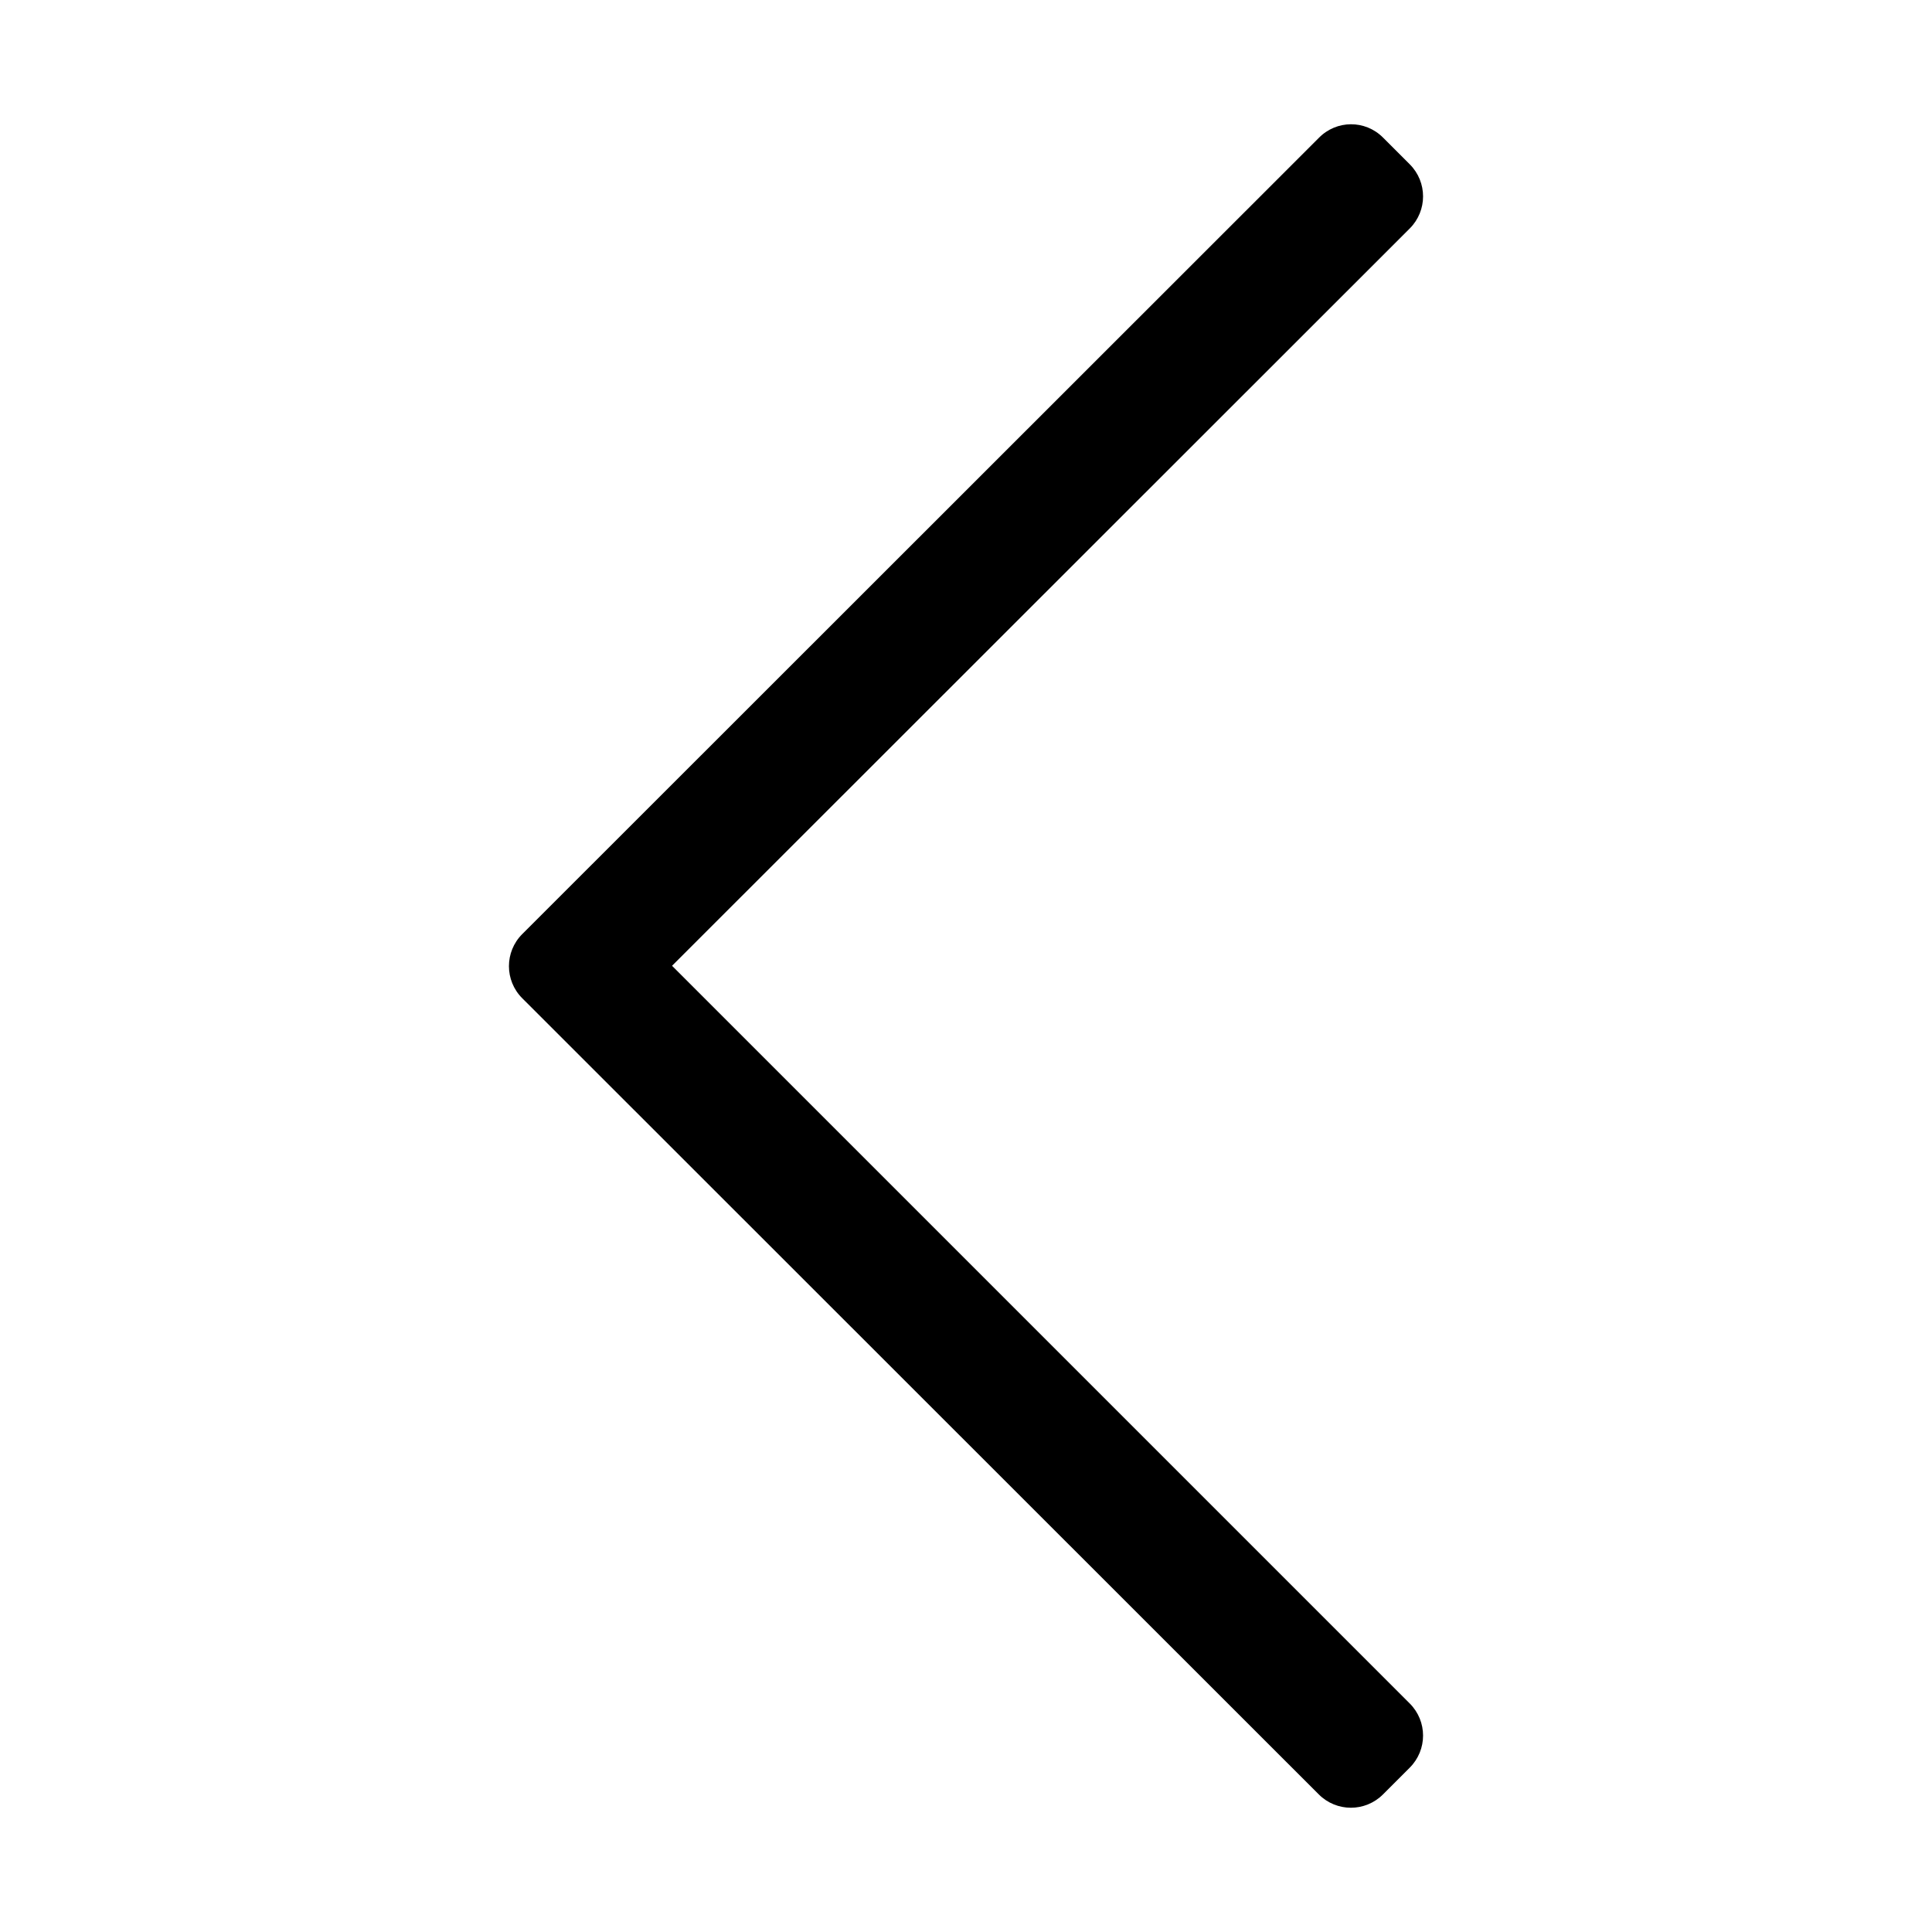
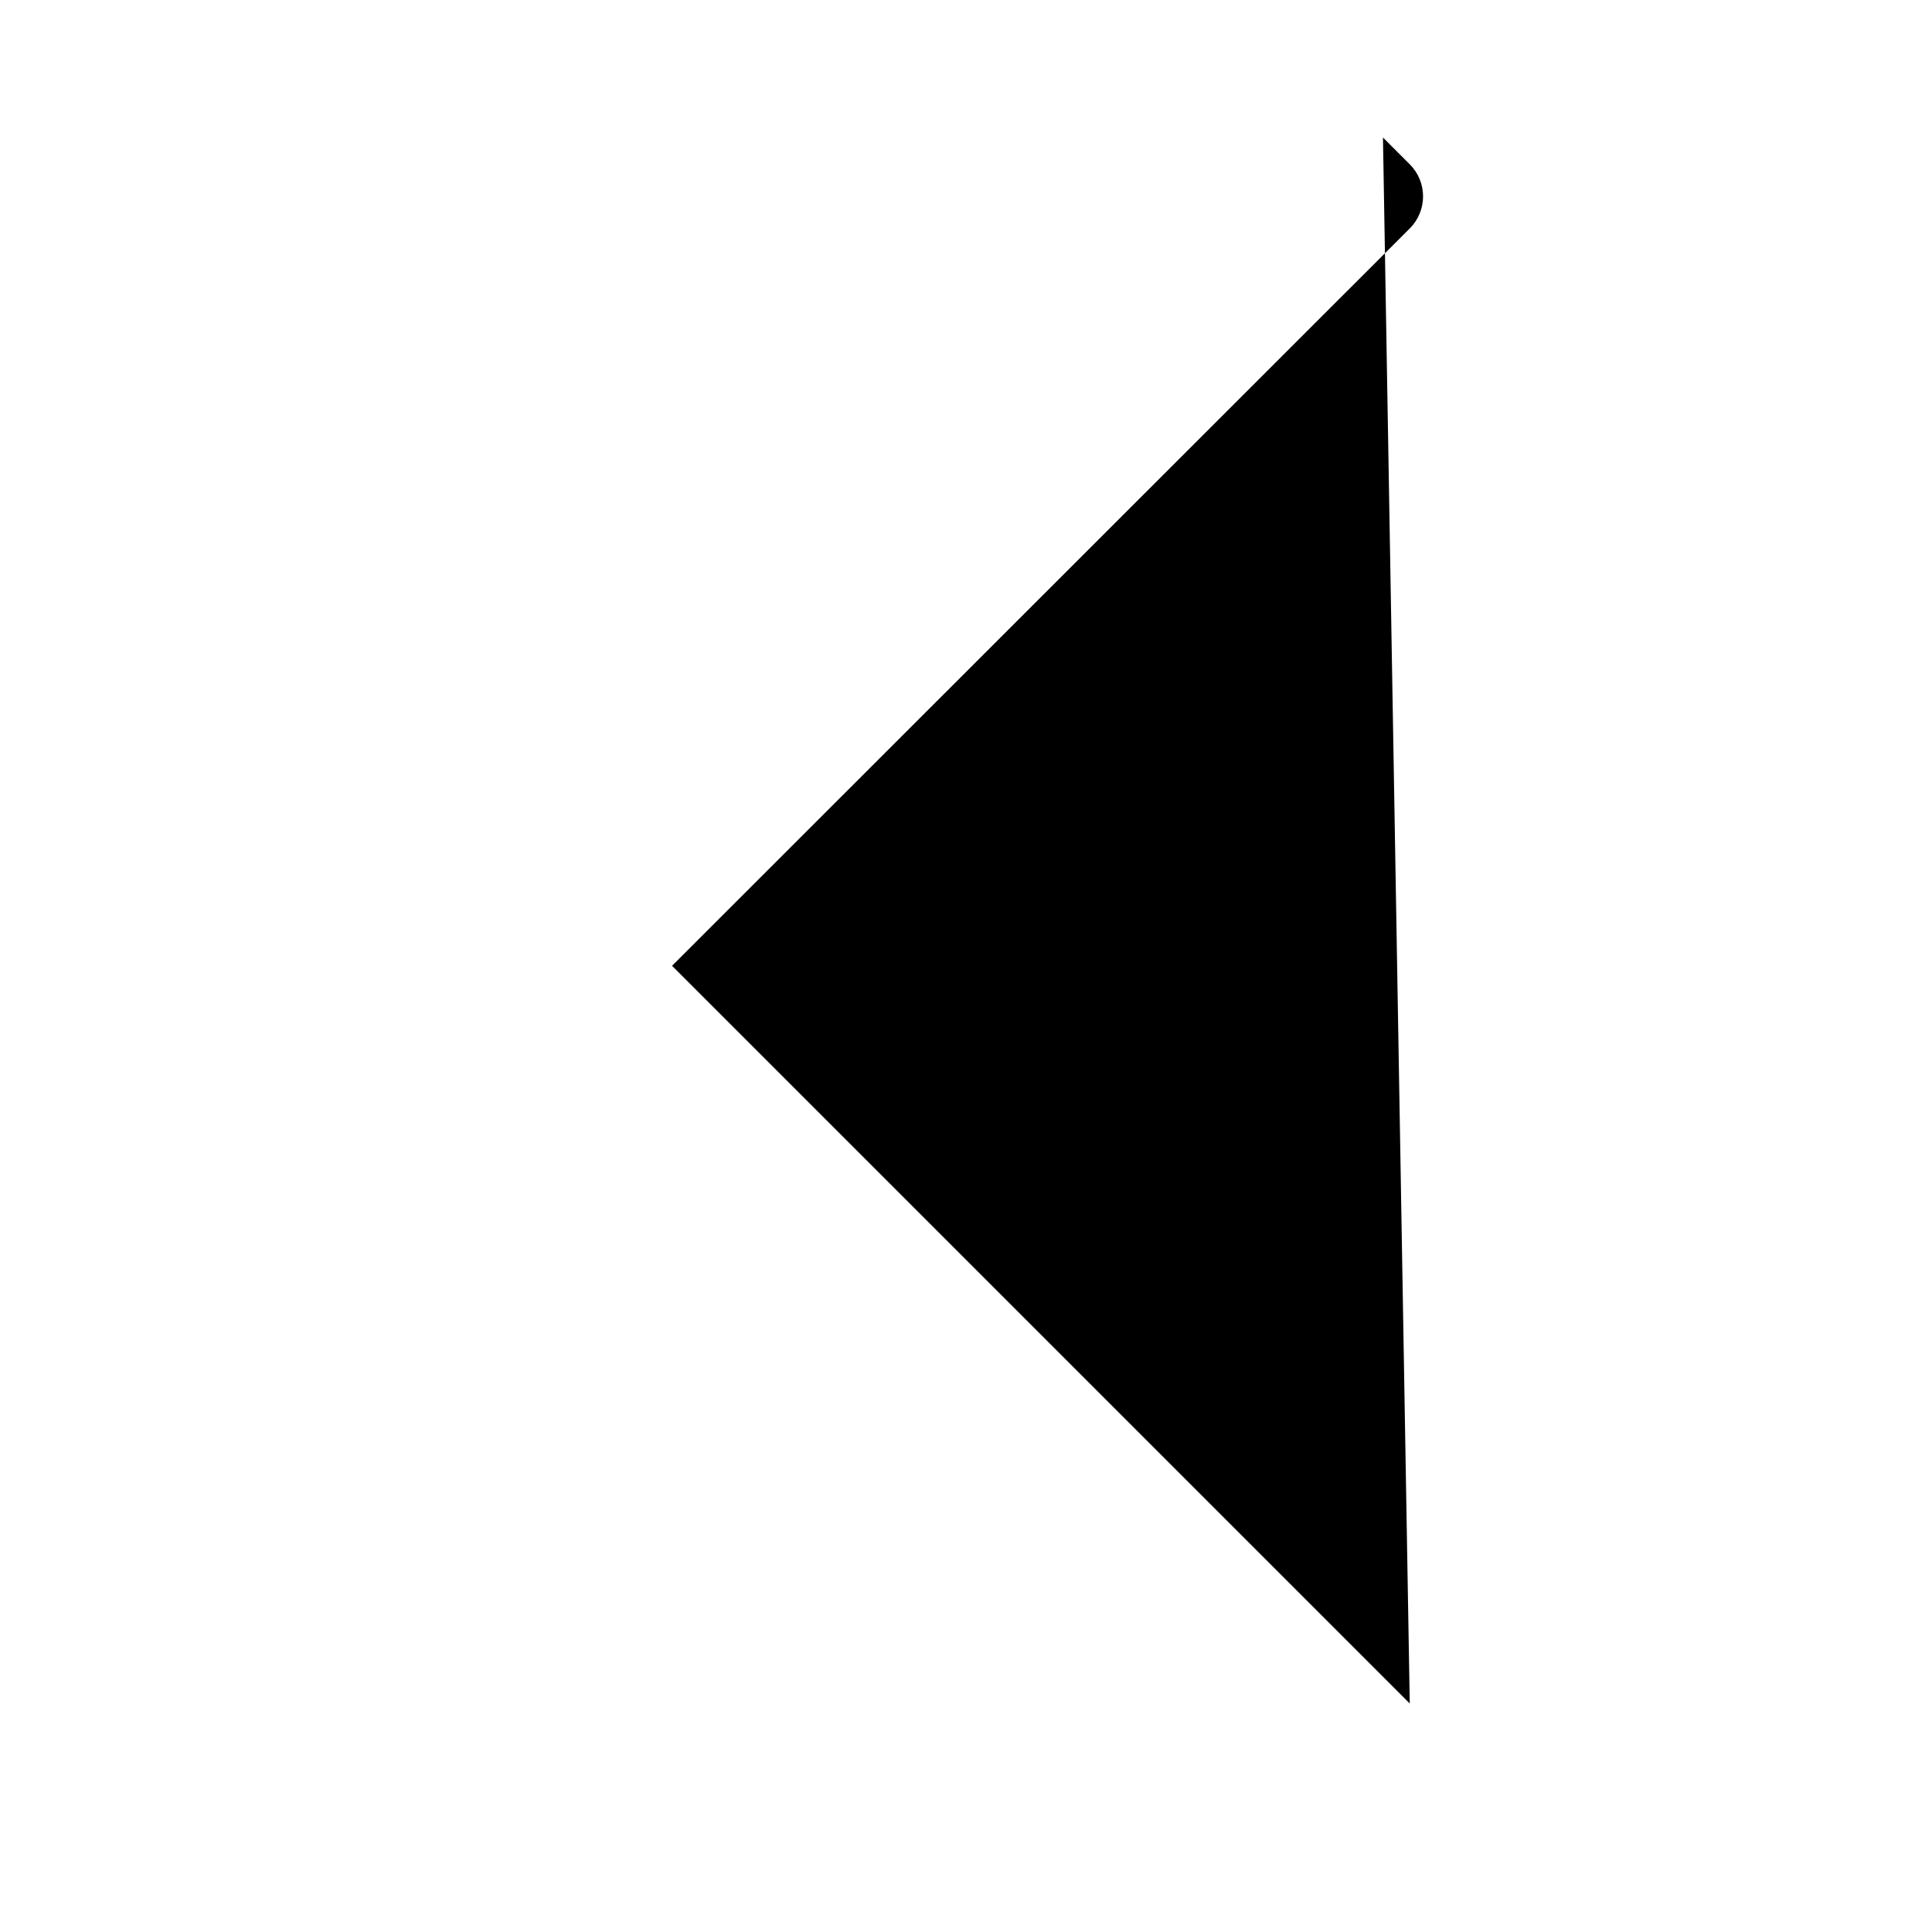
- <svg xmlns="http://www.w3.org/2000/svg" version="1.2" x="0px" y="0px" viewBox="0 0 500 500" xml:space="preserve">
-   <path d="M357.91,35.589l6.934,6.934c4.59,4.591,4.59,12.012,0,16.602l-190.918,190.82l190.918,190.917  c4.59,4.59,4.59,12.012,0,16.602l-6.934,6.934c-4.59,4.59-12.012,4.59-16.602,0L135.156,258.344c-4.59-4.59-4.59-12.012,0-16.602  L341.309,35.687C345.899,31,353.321,31,357.91,35.589z" />
+ <svg xmlns="http://www.w3.org/2000/svg" role="img" viewBox="0 0 500 500">
+   <path fill="currentColor" d="M357.91,35.589l6.934,6.934c4.59,4.591,4.59,12.012,0,16.602l-190.918,190.82l190.918,190.917,c4.59,4.59,4.59,12.012,0,16.602l-6.934,6.934c-4.59,4.59-12.012,4.59-16.602,0L135.156,258.344c-4.59-4.59-4.59-12.012,0-16.602,L341.309,35.687C345.899,31,353.321,31,357.91,35.589z" />
</svg>
